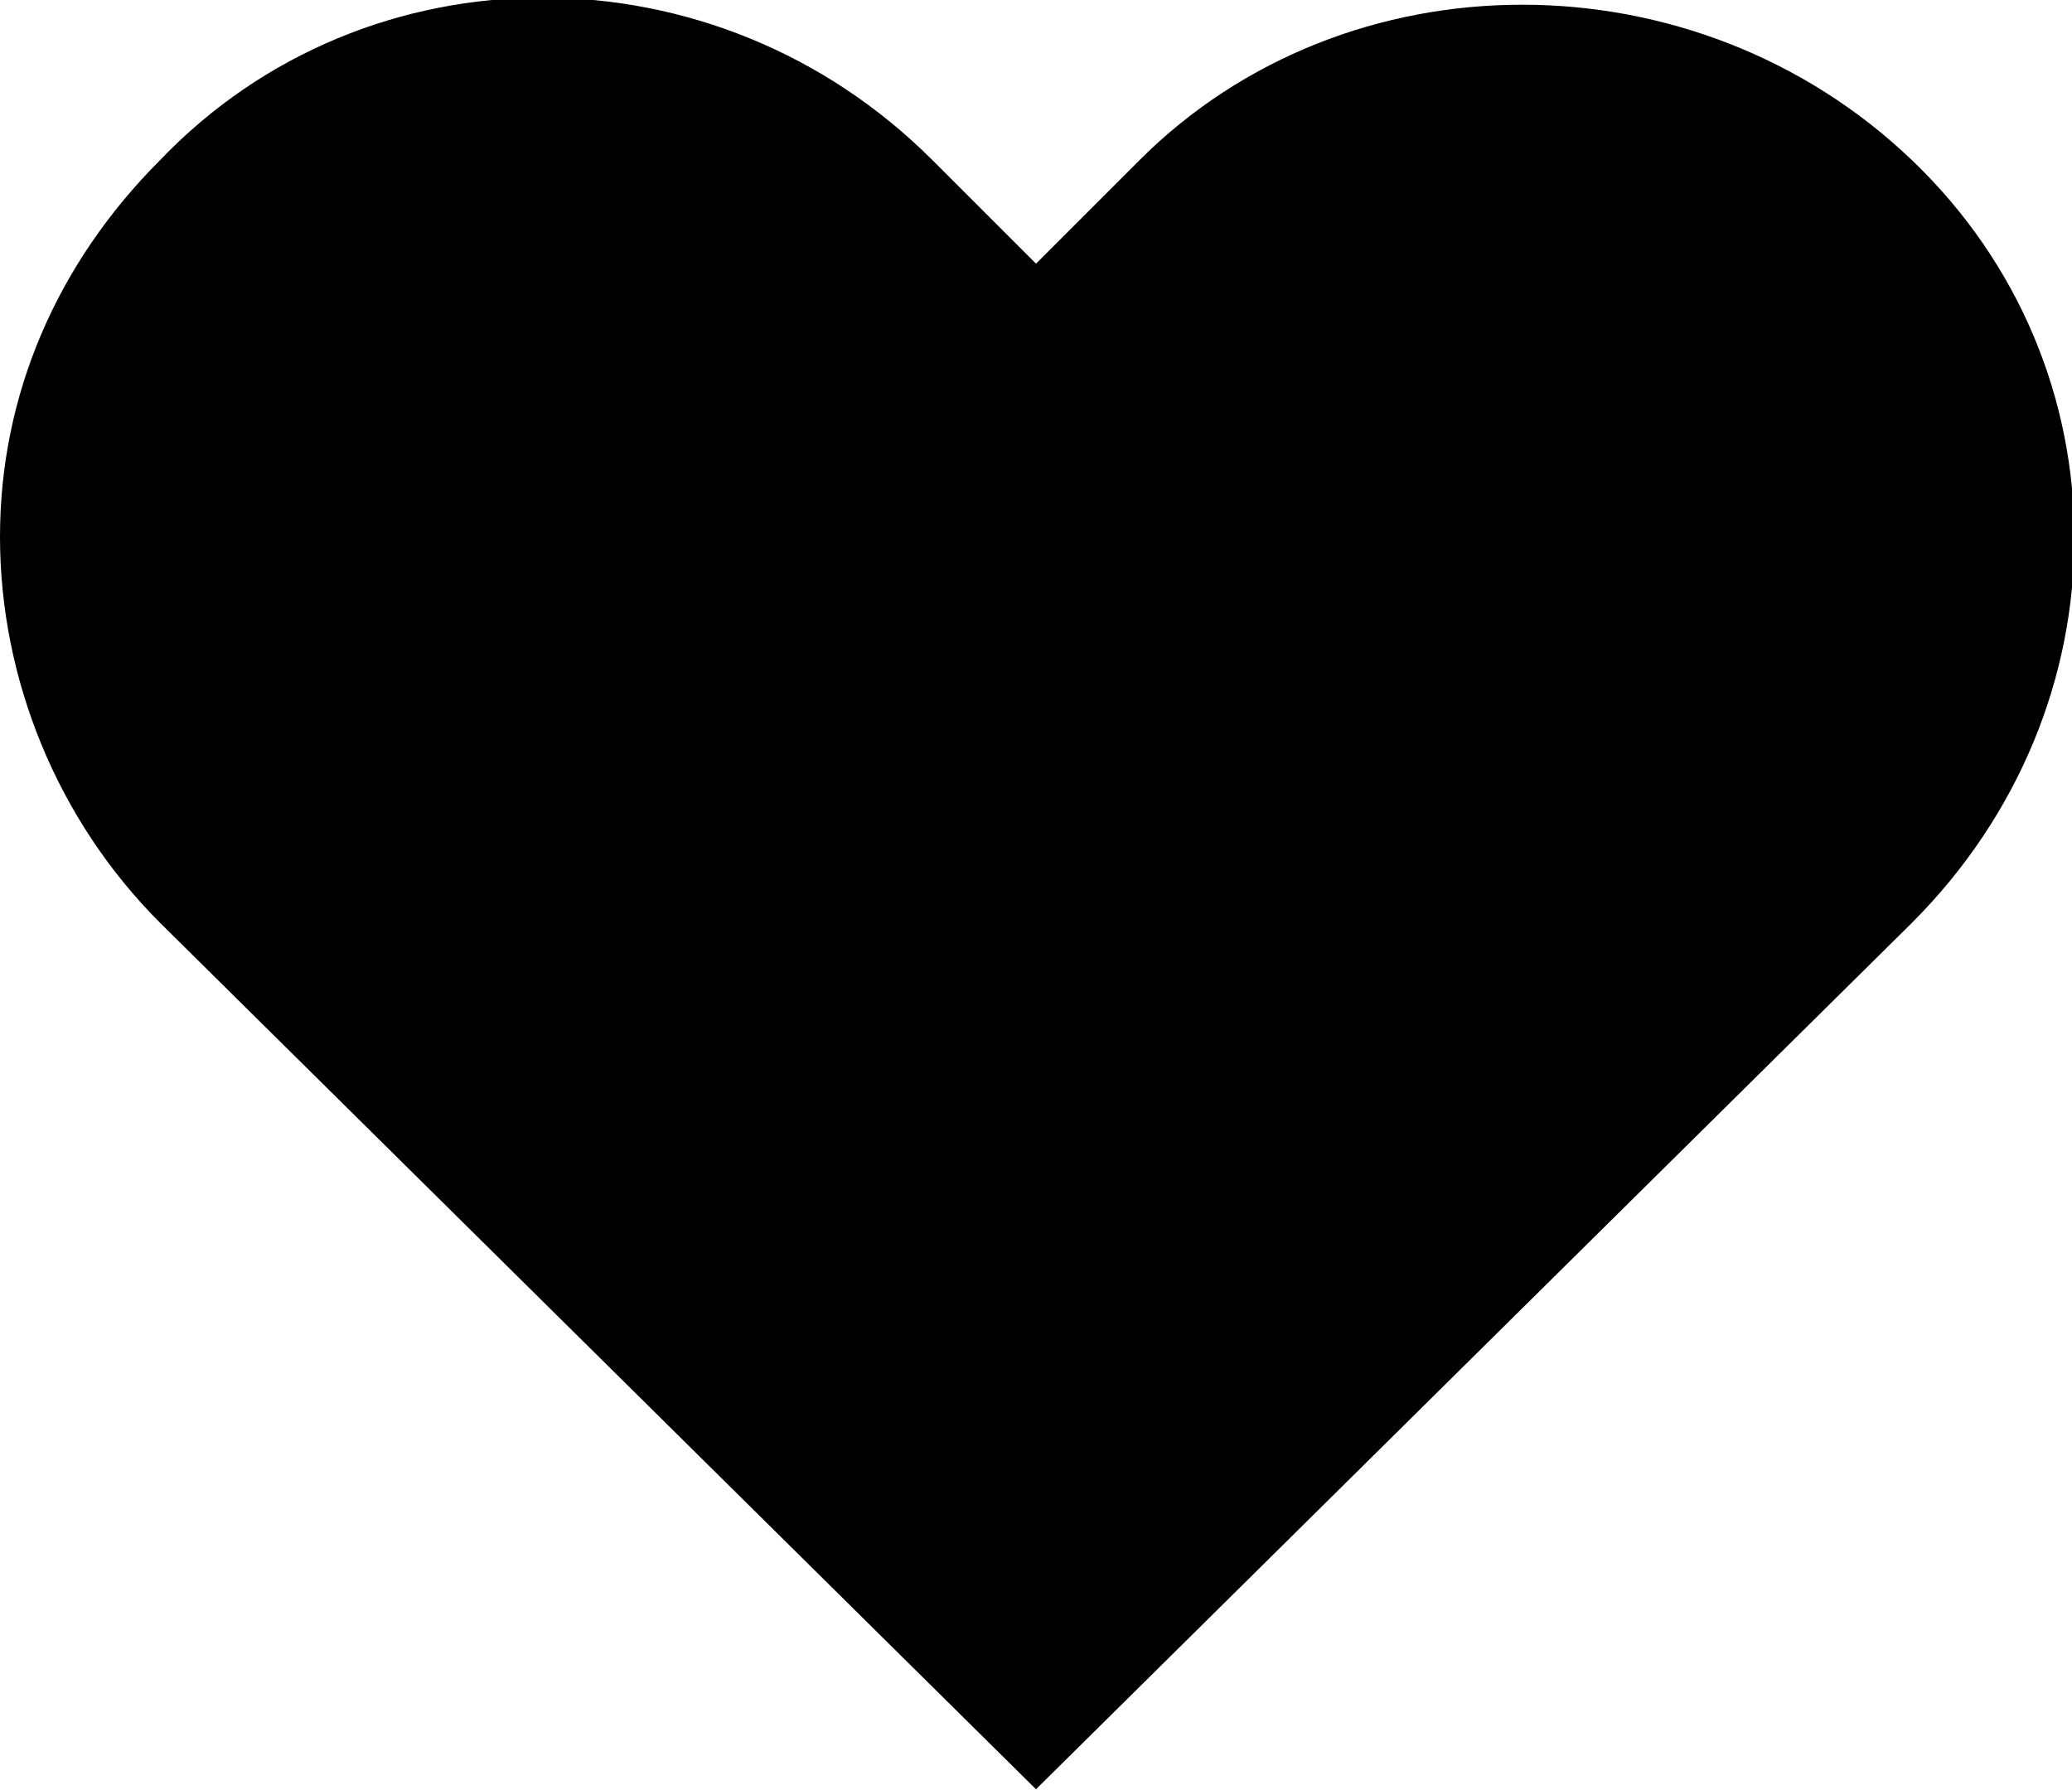
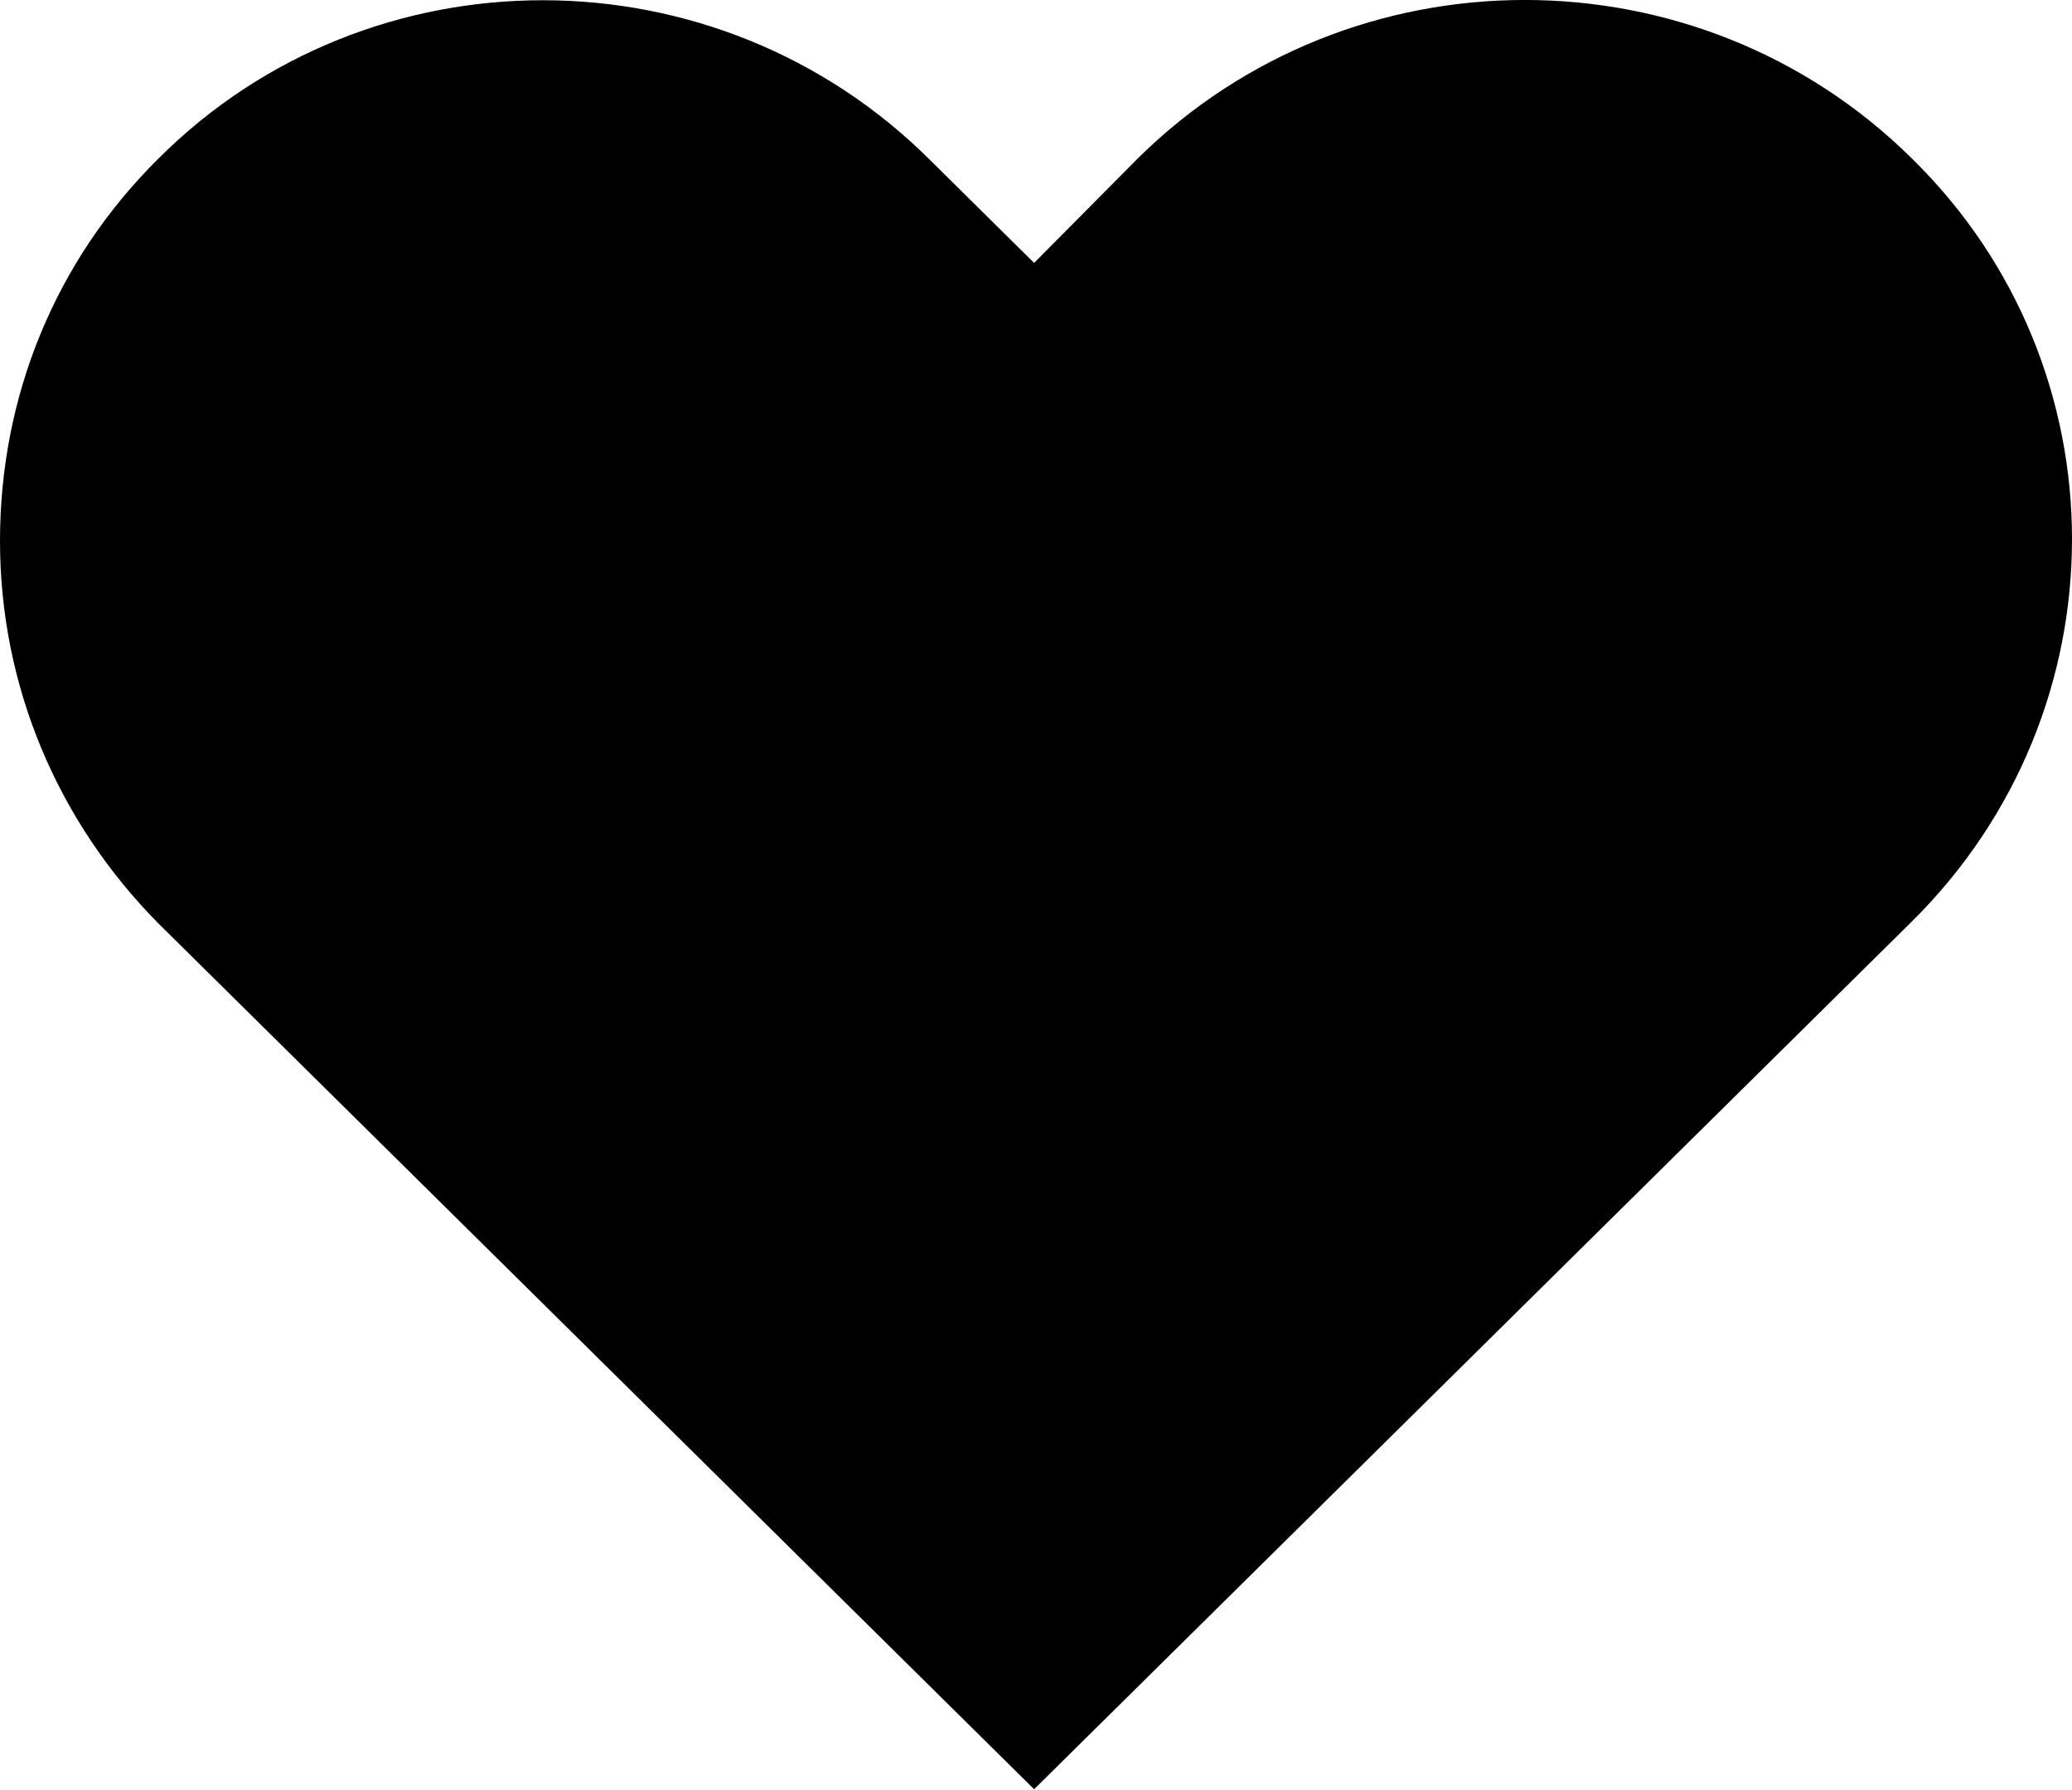
- <svg xmlns="http://www.w3.org/2000/svg" version="1.1" id="Слой_1" x="0px" y="0px" viewBox="0 0 22 19" style="enable-background:new 0 0 22 19;" xml:space="preserve">
-   <path d="M21.5,5.4c0,1.3-0.5,2.4-1.4,3.3l-9.1,9l-9.1-9C1,7.8,0.5,6.6,0.5,5.4C0.5,4.1,1,3,1.9,2.1C2.8,1.1,4,0.7,5.2,0.7  c1.2,0,2.4,0.5,3.4,1.4L11,4.4l2.4-2.3c1.8-1.8,4.9-1.8,6.7,0C21,2.9,21.5,4.1,21.5,5.4z" />
-   <path d="M20.3,1.7c-2.3-2.2-6-2.2-8.2,0L11,2.8L9.9,1.7c-2.3-2.3-6-2.3-8.2,0C0.6,2.8,0,4.2,0,5.7c0,1.5,0.6,3,1.7,4.1L11,19  l9.3-9.2C22.6,7.5,22.6,3.9,20.3,1.7z M19.2,8.7L11,16.9L2.7,8.8c-0.8-0.8-1.3-1.9-1.3-3c0-1.1,0.5-2.2,1.3-3c0.9-0.8,2-1.3,3.1-1.3  c1.1,0,2.2,0.4,3,1.3L11,4.8l2.2-2.1c1.7-1.7,4.4-1.7,6.1,0c0.8,0.8,1.3,1.9,1.3,3C20.5,6.9,20.1,7.9,19.2,8.7z" />
+ <svg xmlns="http://www.w3.org/2000/svg" width="22" height="19" viewBox="0 0 22 19" fill="none">
+   <path fill-rule="evenodd" clip-rule="evenodd" d="M20.299 1.682C22.567 3.902 22.567 7.543 20.299 9.786L10.98 19L1.684 9.808C0.606 8.72 0 7.277 0 5.745C0 4.213 0.584 2.77 1.684 1.682C3.93 -0.561 7.612 -0.561 9.88 1.704L10.98 2.792L12.081 1.682C14.349 -0.561 18.031 -0.561 20.299 1.682Z" fill="black" />
</svg>
